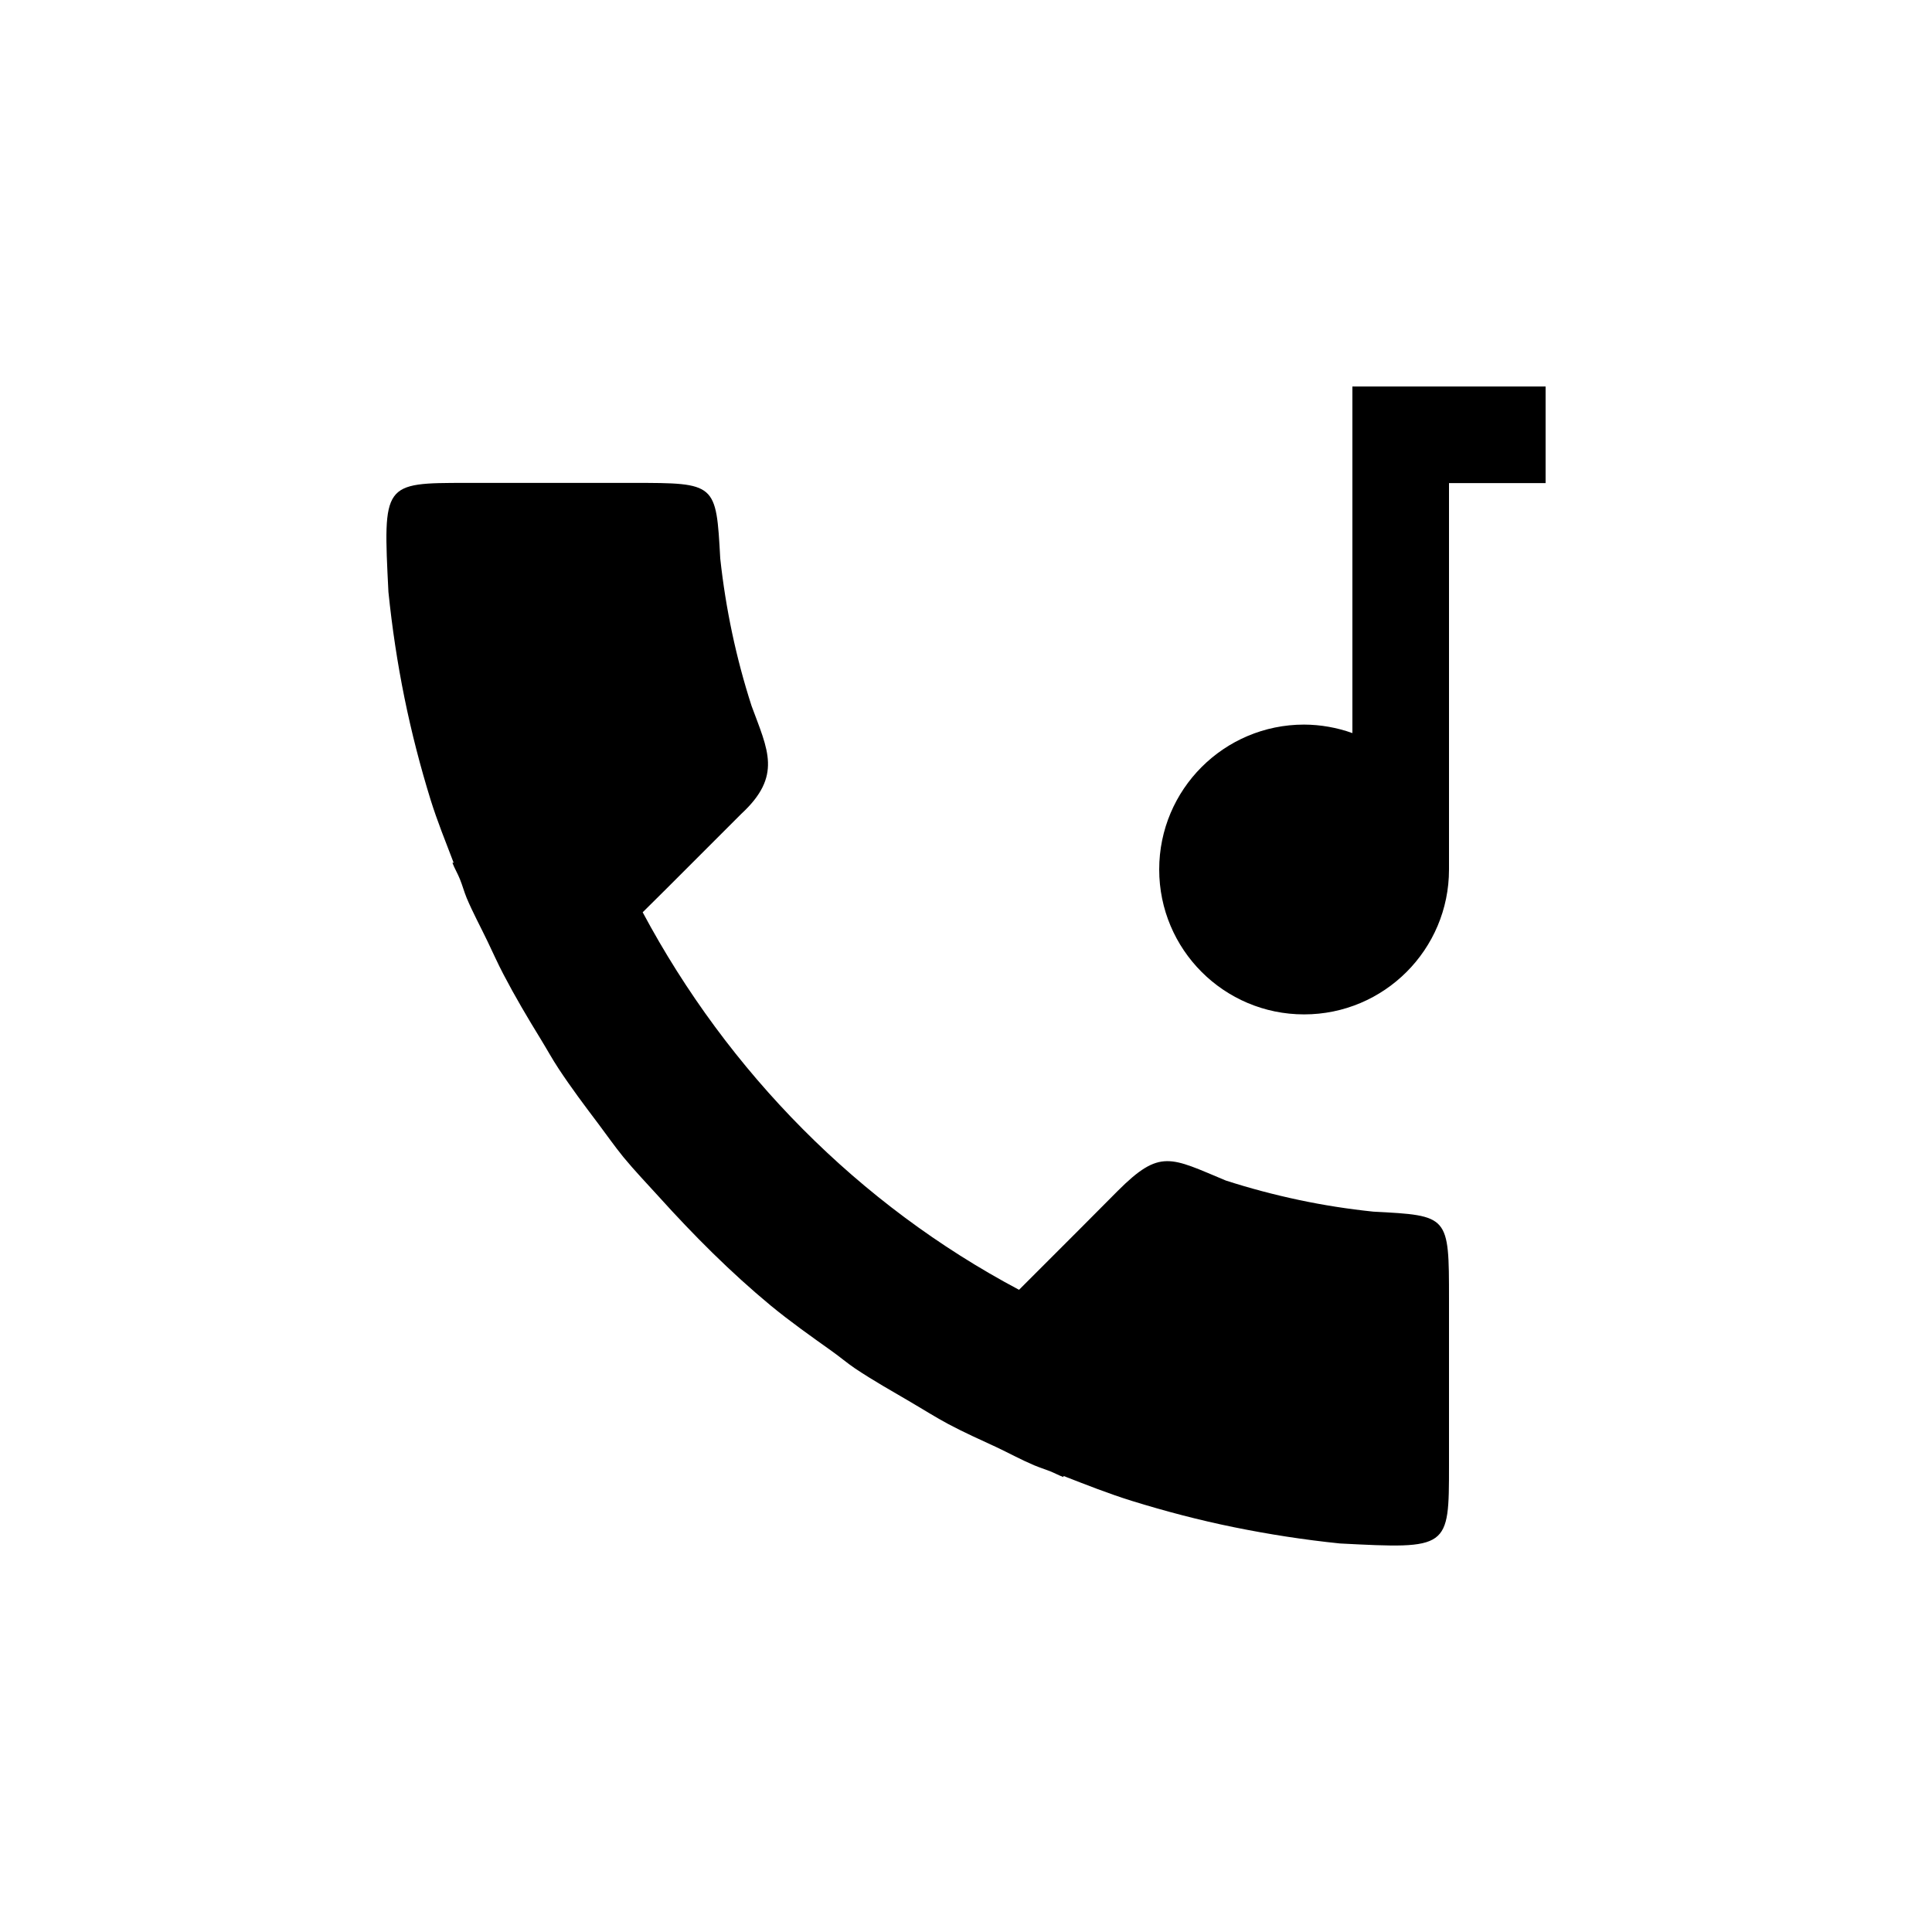
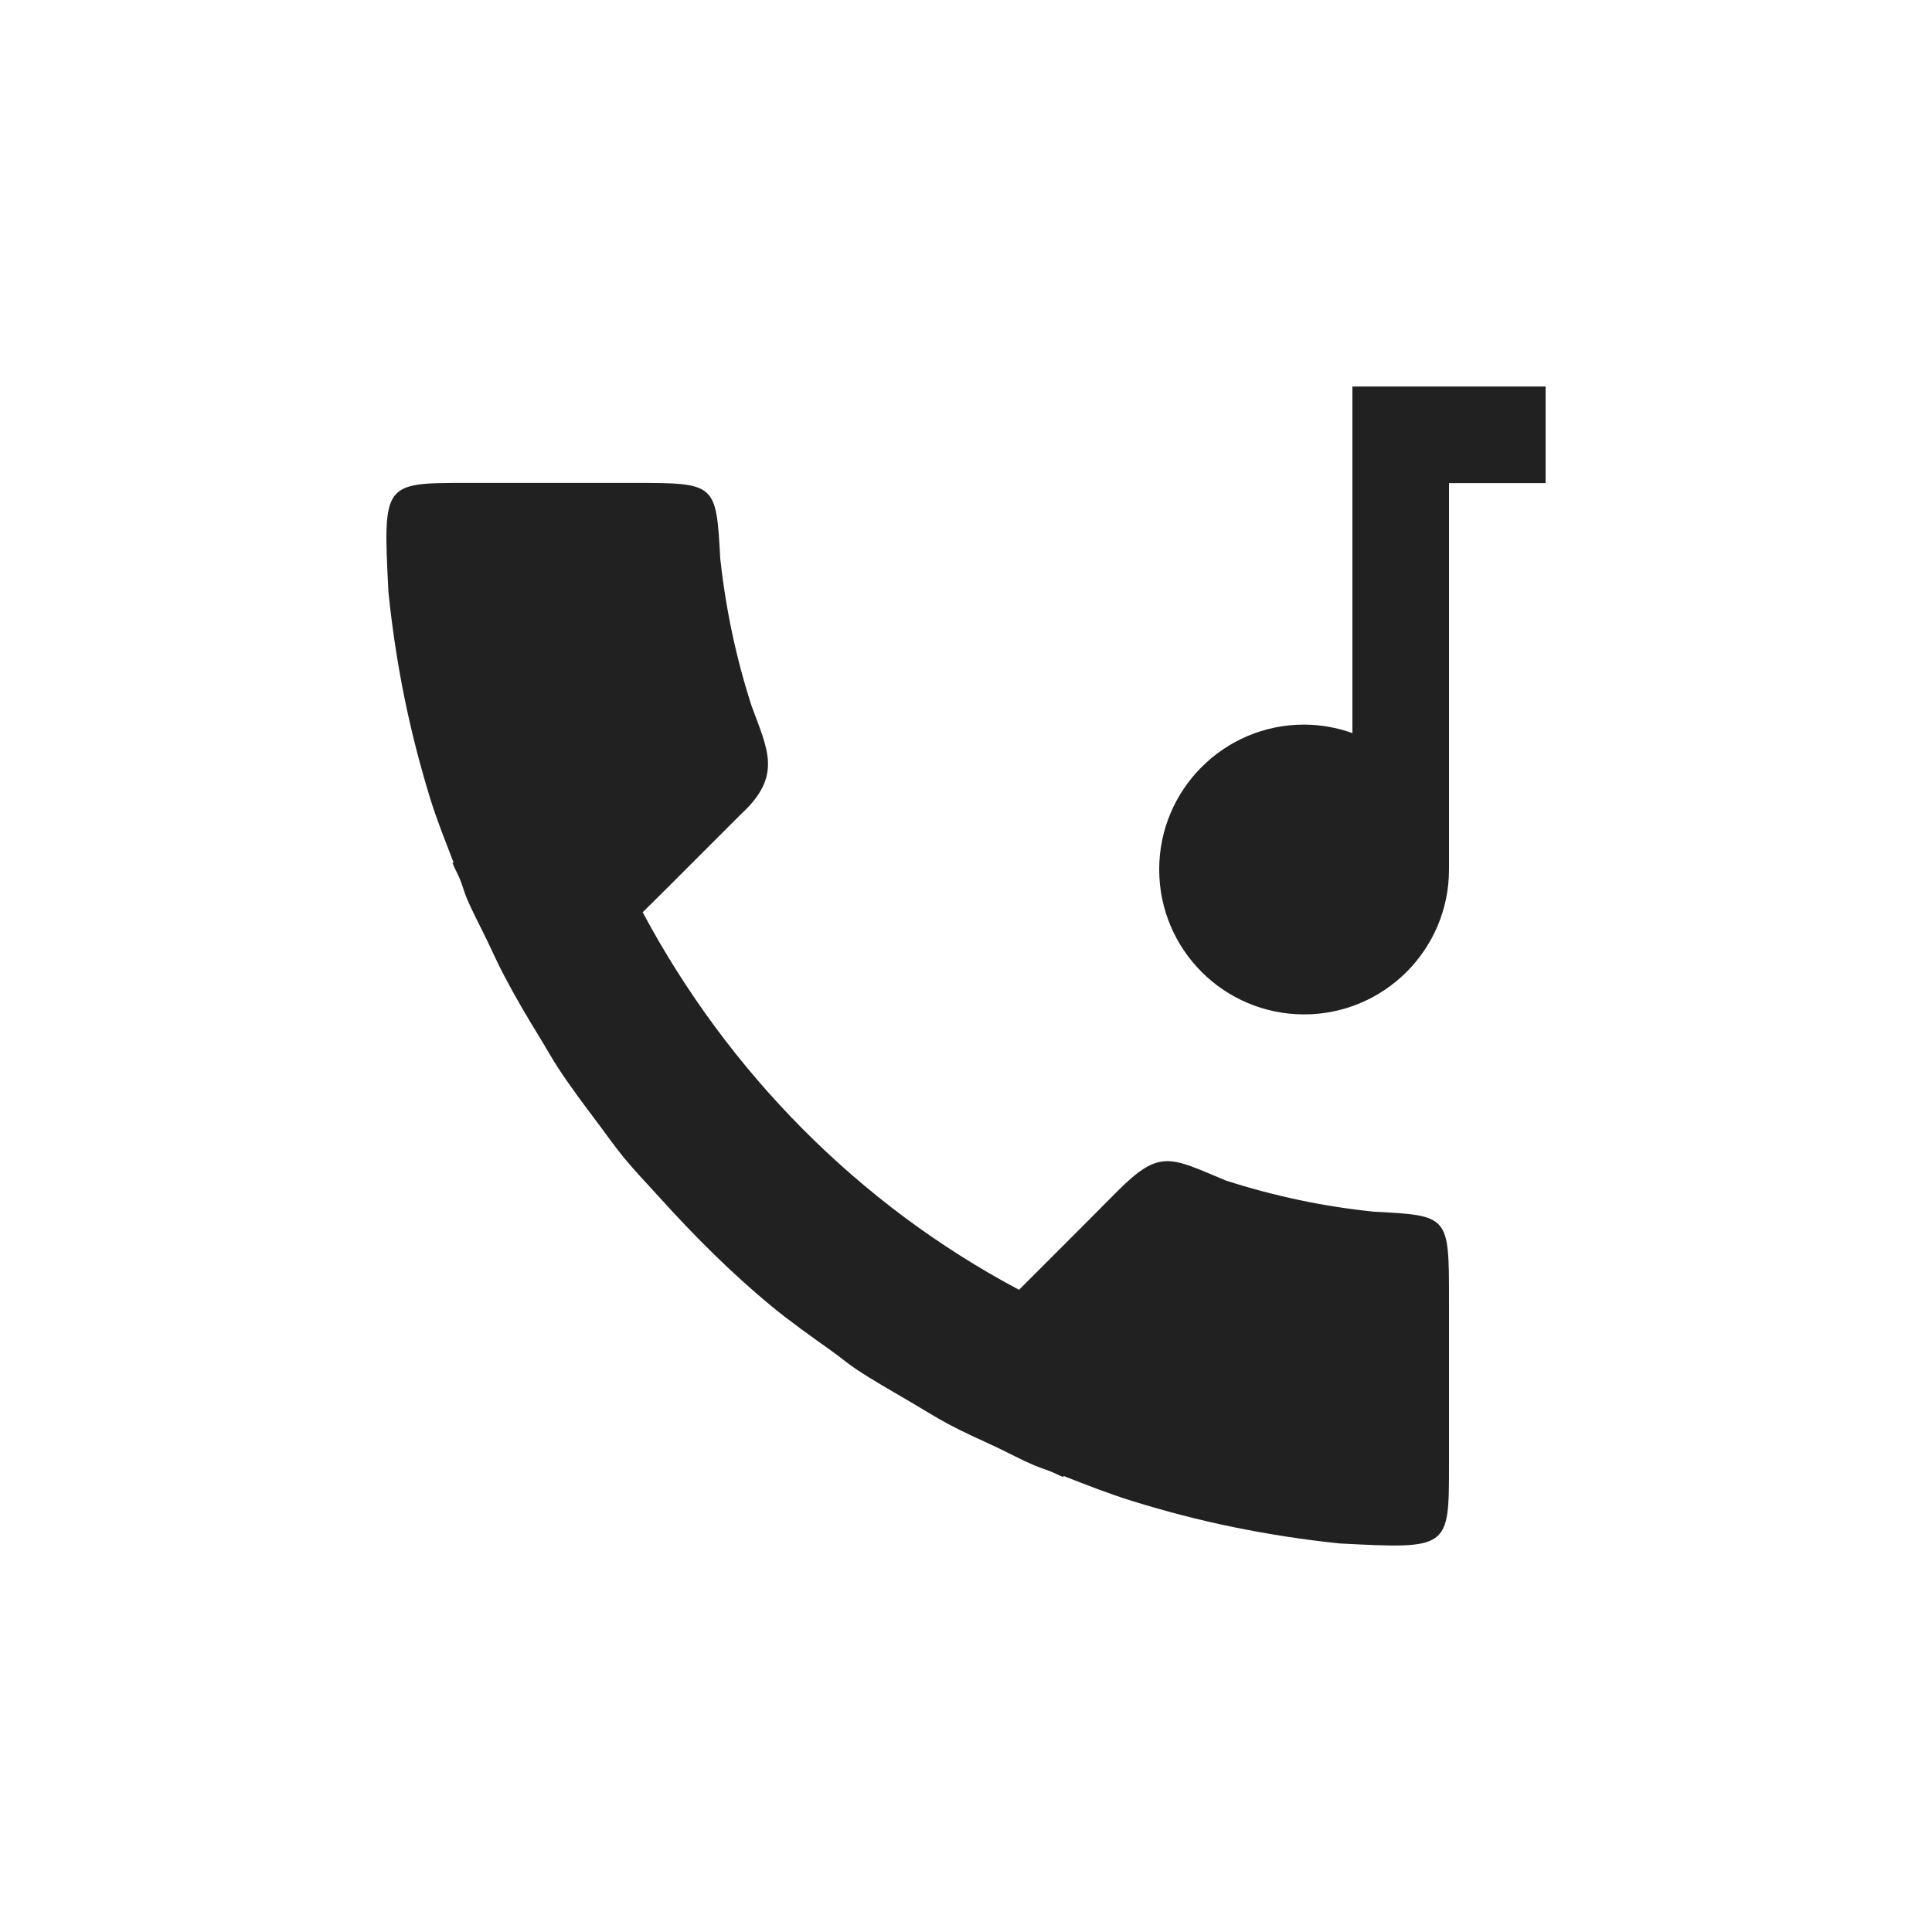
<svg xmlns="http://www.w3.org/2000/svg" width="20" height="20" id="svg4682" version="1.1">
  <defs id="defs4684" />
  <g id="layer1" transform="translate(0,-1032.362)">
-     <path style="color:#000000;display:inline;overflow:visible;visibility:visible;opacity:1;vector-effect:none;fill:#000000;fill-opacity:1;fill-rule:nonzero;stroke:none;stroke-width:4;stroke-linecap:butt;stroke-linejoin:round;stroke-miterlimit:4;stroke-dasharray:none;stroke-dashoffset:47.298;stroke-opacity:1;marker:none;enable-background:accumulate" d="m 14,1036.363 v 1 2.588 a 1.5,1.5 0 0 0 -0.5,-0.088 1.5,1.5 0 0 0 -1.5,1.5 1.5,1.5 0 0 0 1.5,1.5 1.5,1.5 0 0 0 1.5,-1.5 v -4 h 1 v -1 h -1 z m -9.176,0.998 h 0.002 c -0.862,5e-4 -0.862,-4e-4 -0.805,1.129 0.038,0.371 0.093,0.737 0.166,1.096 0.073,0.359 0.164,0.711 0.271,1.057 0.069,0.221 0.156,0.435 0.238,0.65 H 4.683 c 0.022,0.058 0.055,0.112 0.078,0.17 0.026,0.064 0.044,0.132 0.07,0.195 0.064,0.152 0.142,0.295 0.213,0.443 0.056,0.116 0.108,0.234 0.168,0.348 0.119,0.228 0.249,0.448 0.383,0.666 0.064,0.104 0.122,0.211 0.189,0.312 0.128,0.194 0.268,0.381 0.408,0.566 0.087,0.116 0.17,0.235 0.262,0.348 0.117,0.142 0.244,0.274 0.367,0.41 0.361,0.4 0.741,0.781 1.156,1.125 0.204,0.168 0.421,0.321 0.637,0.475 0.08,0.057 0.155,0.121 0.236,0.176 0.188,0.126 0.386,0.237 0.582,0.352 0.128,0.075 0.254,0.155 0.385,0.225 0.163,0.087 0.332,0.162 0.5,0.24 0.129,0.061 0.255,0.13 0.387,0.186 0.055,0.023 0.111,0.041 0.166,0.062 0.047,0.019 0.091,0.043 0.139,0.061 v -0.012 c 0.234,0.091 0.466,0.183 0.707,0.258 0.346,0.107 0.699,0.2 1.059,0.273 0.359,0.073 0.725,0.13 1.096,0.168 1.128,0.058 1.129,0.056 1.129,-0.807 v -0.861 -0.863 c 8e-6,-0.867 -7.56e-4,-0.863 -0.783,-0.904 -0.259,-0.027 -0.517,-0.067 -0.771,-0.121 -0.255,-0.054 -0.508,-0.121 -0.756,-0.201 -0.574,-0.239 -0.68,-0.332 -1.119,0.107 l -0.387,0.389 -0.389,0.389 -0.246,0.246 c -1.658,-0.88 -3.011,-2.252 -3.896,-3.908 l 0.246,-0.244 0.387,-0.387 0.387,-0.387 c 0.427,-0.395 0.276,-0.659 0.107,-1.119 -0.08,-0.248 -0.147,-0.499 -0.201,-0.754 -0.054,-0.255 -0.095,-0.512 -0.123,-0.771 -0.043,-0.781 -0.042,-0.783 -0.904,-0.783 H 5.687 Z" id="rect5184" />
+     <path style="color:#000000;display:inline;overflow:visible;visibility:visible;opacity:1;vector-effect:none;fill:#212121;fill-opacity:1;fill-rule:nonzero;stroke:none;stroke-width:4;stroke-linecap:butt;stroke-linejoin:round;stroke-miterlimit:4;stroke-dasharray:none;stroke-dashoffset:47.298;stroke-opacity:1;marker:none;enable-background:accumulate" d="m 14,1036.363 v 1 2.588 a 1.5,1.5 0 0 0 -0.5,-0.088 1.5,1.5 0 0 0 -1.5,1.5 1.5,1.5 0 0 0 1.5,1.5 1.5,1.5 0 0 0 1.5,-1.5 v -4 h 1 v -1 h -1 z m -9.176,0.998 h 0.002 c -0.862,5e-4 -0.862,-4e-4 -0.805,1.129 0.038,0.371 0.093,0.737 0.166,1.096 0.073,0.359 0.164,0.711 0.271,1.057 0.069,0.221 0.156,0.435 0.238,0.65 H 4.683 c 0.022,0.058 0.055,0.112 0.078,0.17 0.026,0.064 0.044,0.132 0.07,0.195 0.064,0.152 0.142,0.295 0.213,0.443 0.056,0.116 0.108,0.234 0.168,0.348 0.119,0.228 0.249,0.448 0.383,0.666 0.064,0.104 0.122,0.211 0.189,0.312 0.128,0.194 0.268,0.381 0.408,0.566 0.087,0.116 0.17,0.235 0.262,0.348 0.117,0.142 0.244,0.274 0.367,0.41 0.361,0.4 0.741,0.781 1.156,1.125 0.204,0.168 0.421,0.321 0.637,0.475 0.08,0.057 0.155,0.121 0.236,0.176 0.188,0.126 0.386,0.237 0.582,0.352 0.128,0.075 0.254,0.155 0.385,0.225 0.163,0.087 0.332,0.162 0.5,0.24 0.129,0.061 0.255,0.13 0.387,0.186 0.055,0.023 0.111,0.041 0.166,0.062 0.047,0.019 0.091,0.043 0.139,0.061 v -0.012 c 0.234,0.091 0.466,0.183 0.707,0.258 0.346,0.107 0.699,0.2 1.059,0.273 0.359,0.073 0.725,0.13 1.096,0.168 1.128,0.058 1.129,0.056 1.129,-0.807 v -0.861 -0.863 c 8e-6,-0.867 -7.56e-4,-0.863 -0.783,-0.904 -0.259,-0.027 -0.517,-0.067 -0.771,-0.121 -0.255,-0.054 -0.508,-0.121 -0.756,-0.201 -0.574,-0.239 -0.68,-0.332 -1.119,0.107 l -0.387,0.389 -0.389,0.389 -0.246,0.246 c -1.658,-0.88 -3.011,-2.252 -3.896,-3.908 l 0.246,-0.244 0.387,-0.387 0.387,-0.387 c 0.427,-0.395 0.276,-0.659 0.107,-1.119 -0.08,-0.248 -0.147,-0.499 -0.201,-0.754 -0.054,-0.255 -0.095,-0.512 -0.123,-0.771 -0.043,-0.781 -0.042,-0.783 -0.904,-0.783 H 5.687 Z" id="rect5184" />
  </g>
</svg>
